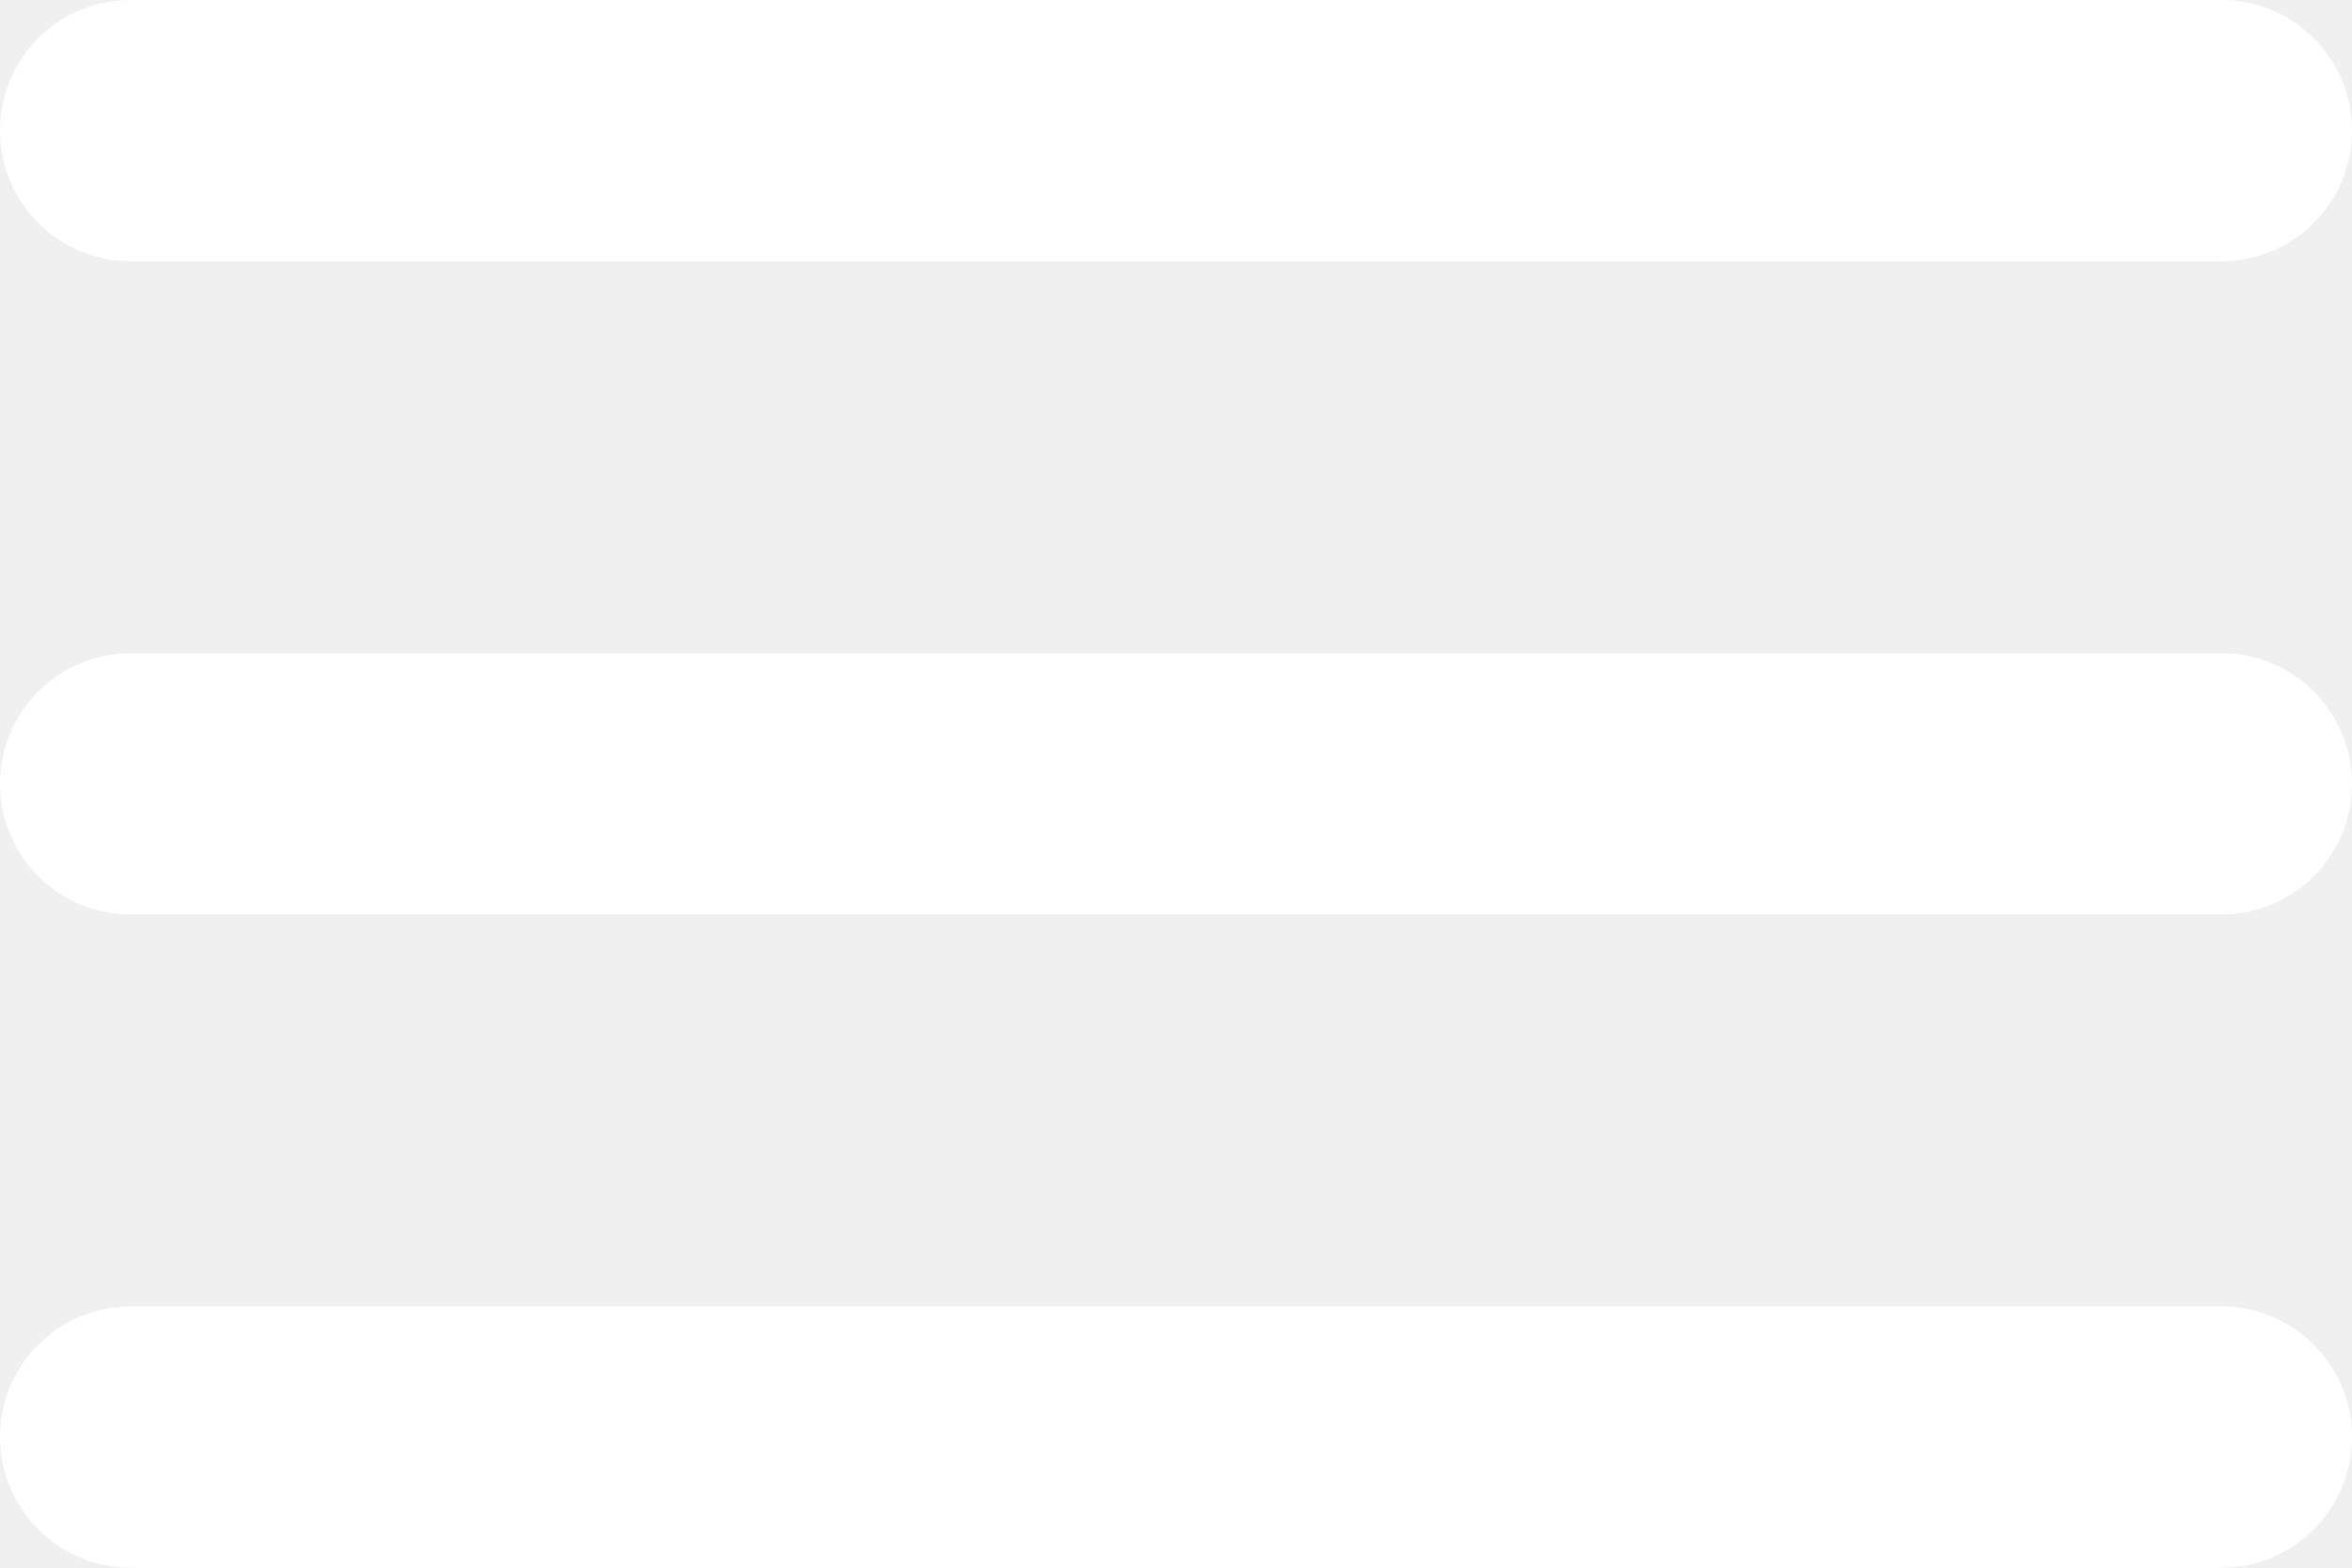
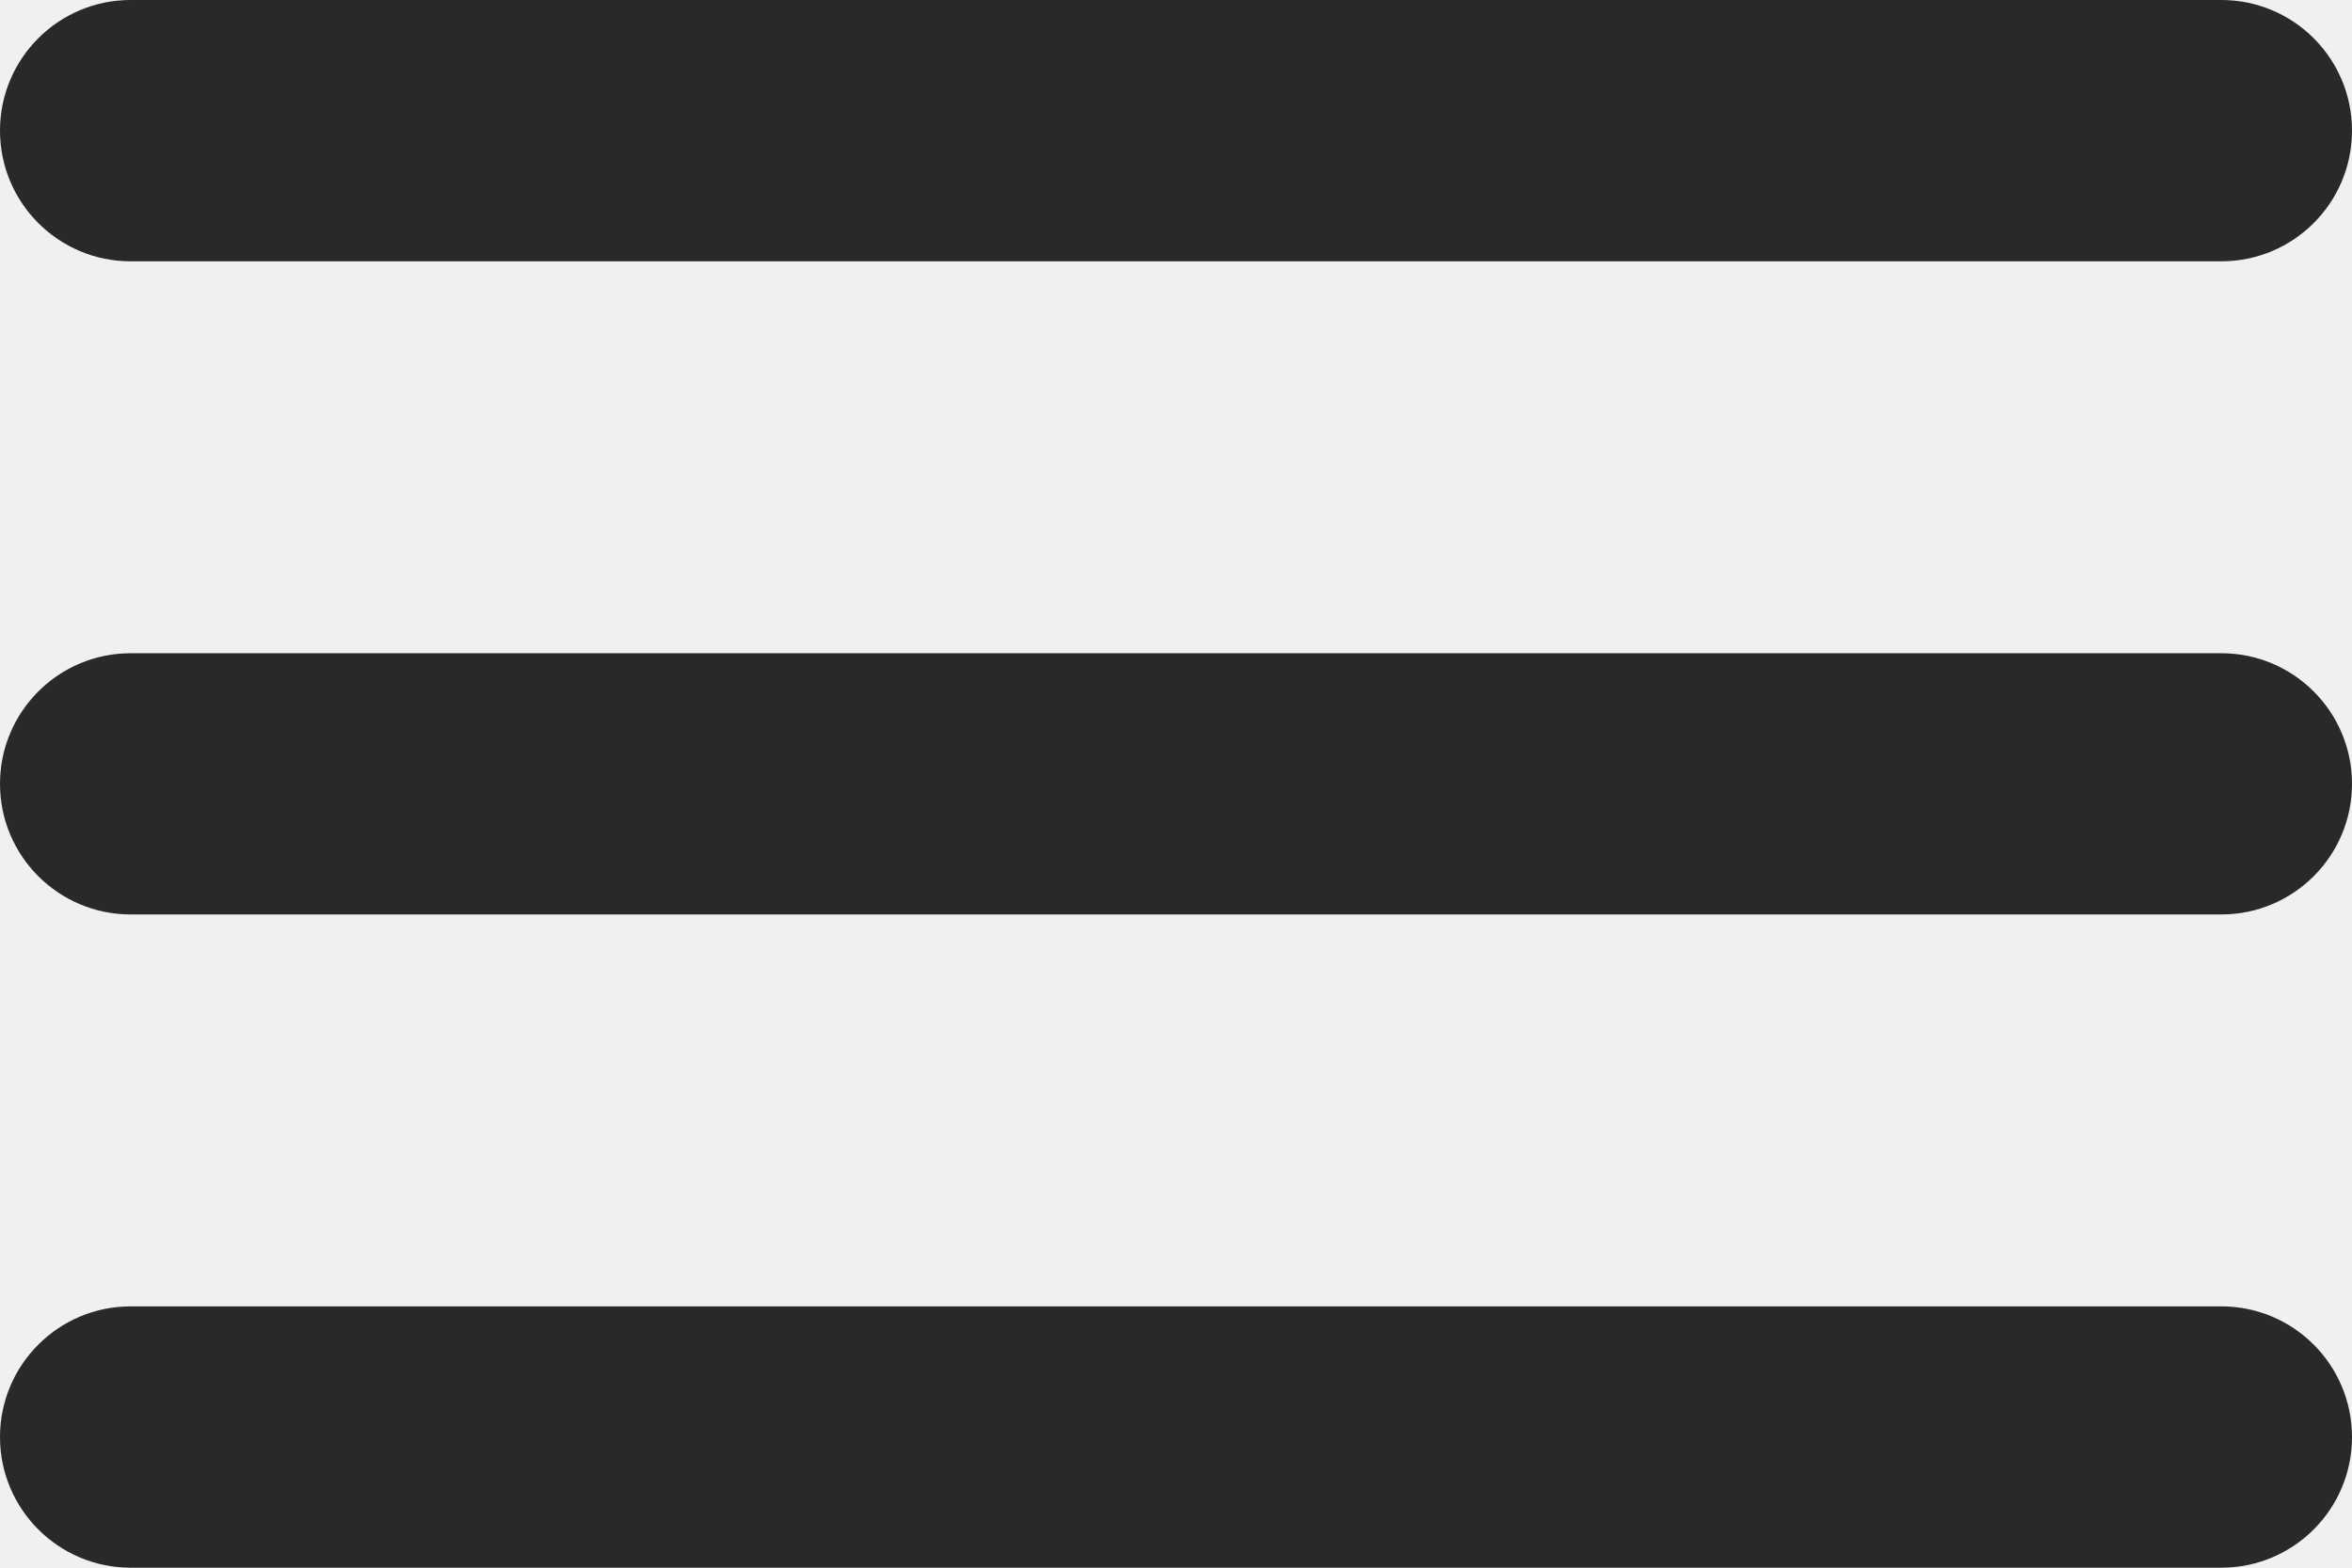
- <svg xmlns="http://www.w3.org/2000/svg" width="18" height="12" viewBox="0 0 18 12" fill="none">
-   <path d="M0 11C0 11.552 0.448 12 1 12H17C17.552 12 18 11.552 18 11C18 10.448 17.552 10 17 10H1C0.448 10 0 10.448 0 11ZM0 6C0 6.552 0.448 7 1 7H17C17.552 7 18 6.552 18 6C18 5.448 17.552 5 17 5H1C0.448 5 0 5.448 0 6ZM1 0C0.448 0 0 0.448 0 1C0 1.552 0.448 2 1 2H17C17.552 2 18 1.552 18 1C18 0.448 17.552 0 17 0H1Z" fill="white" />
+ <svg xmlns="http://www.w3.org/2000/svg" width="24" height="16" viewBox="0 0 24 16" fill="none">
+   <path d="M0 14.667C0 15.403 0.597 16 1.333 16H22.667C23.403 16 24 15.403 24 14.667V14.667C24 13.93 23.403 13.333 22.667 13.333H1.333C0.597 13.333 0 13.93 0 14.667V14.667ZM0 8C0 8.736 0.597 9.333 1.333 9.333H22.667C23.403 9.333 24 8.736 24 8V8C24 7.264 23.403 6.667 22.667 6.667H1.333C0.597 6.667 0 7.264 0 8V8ZM1.333 0C0.597 0 0 0.597 0 1.333V1.333C0 2.07 0.597 2.667 1.333 2.667H22.667C23.403 2.667 24 2.07 24 1.333V1.333C24 0.597 23.403 0 22.667 0H1.333Z" fill="#292929" />
</svg>
